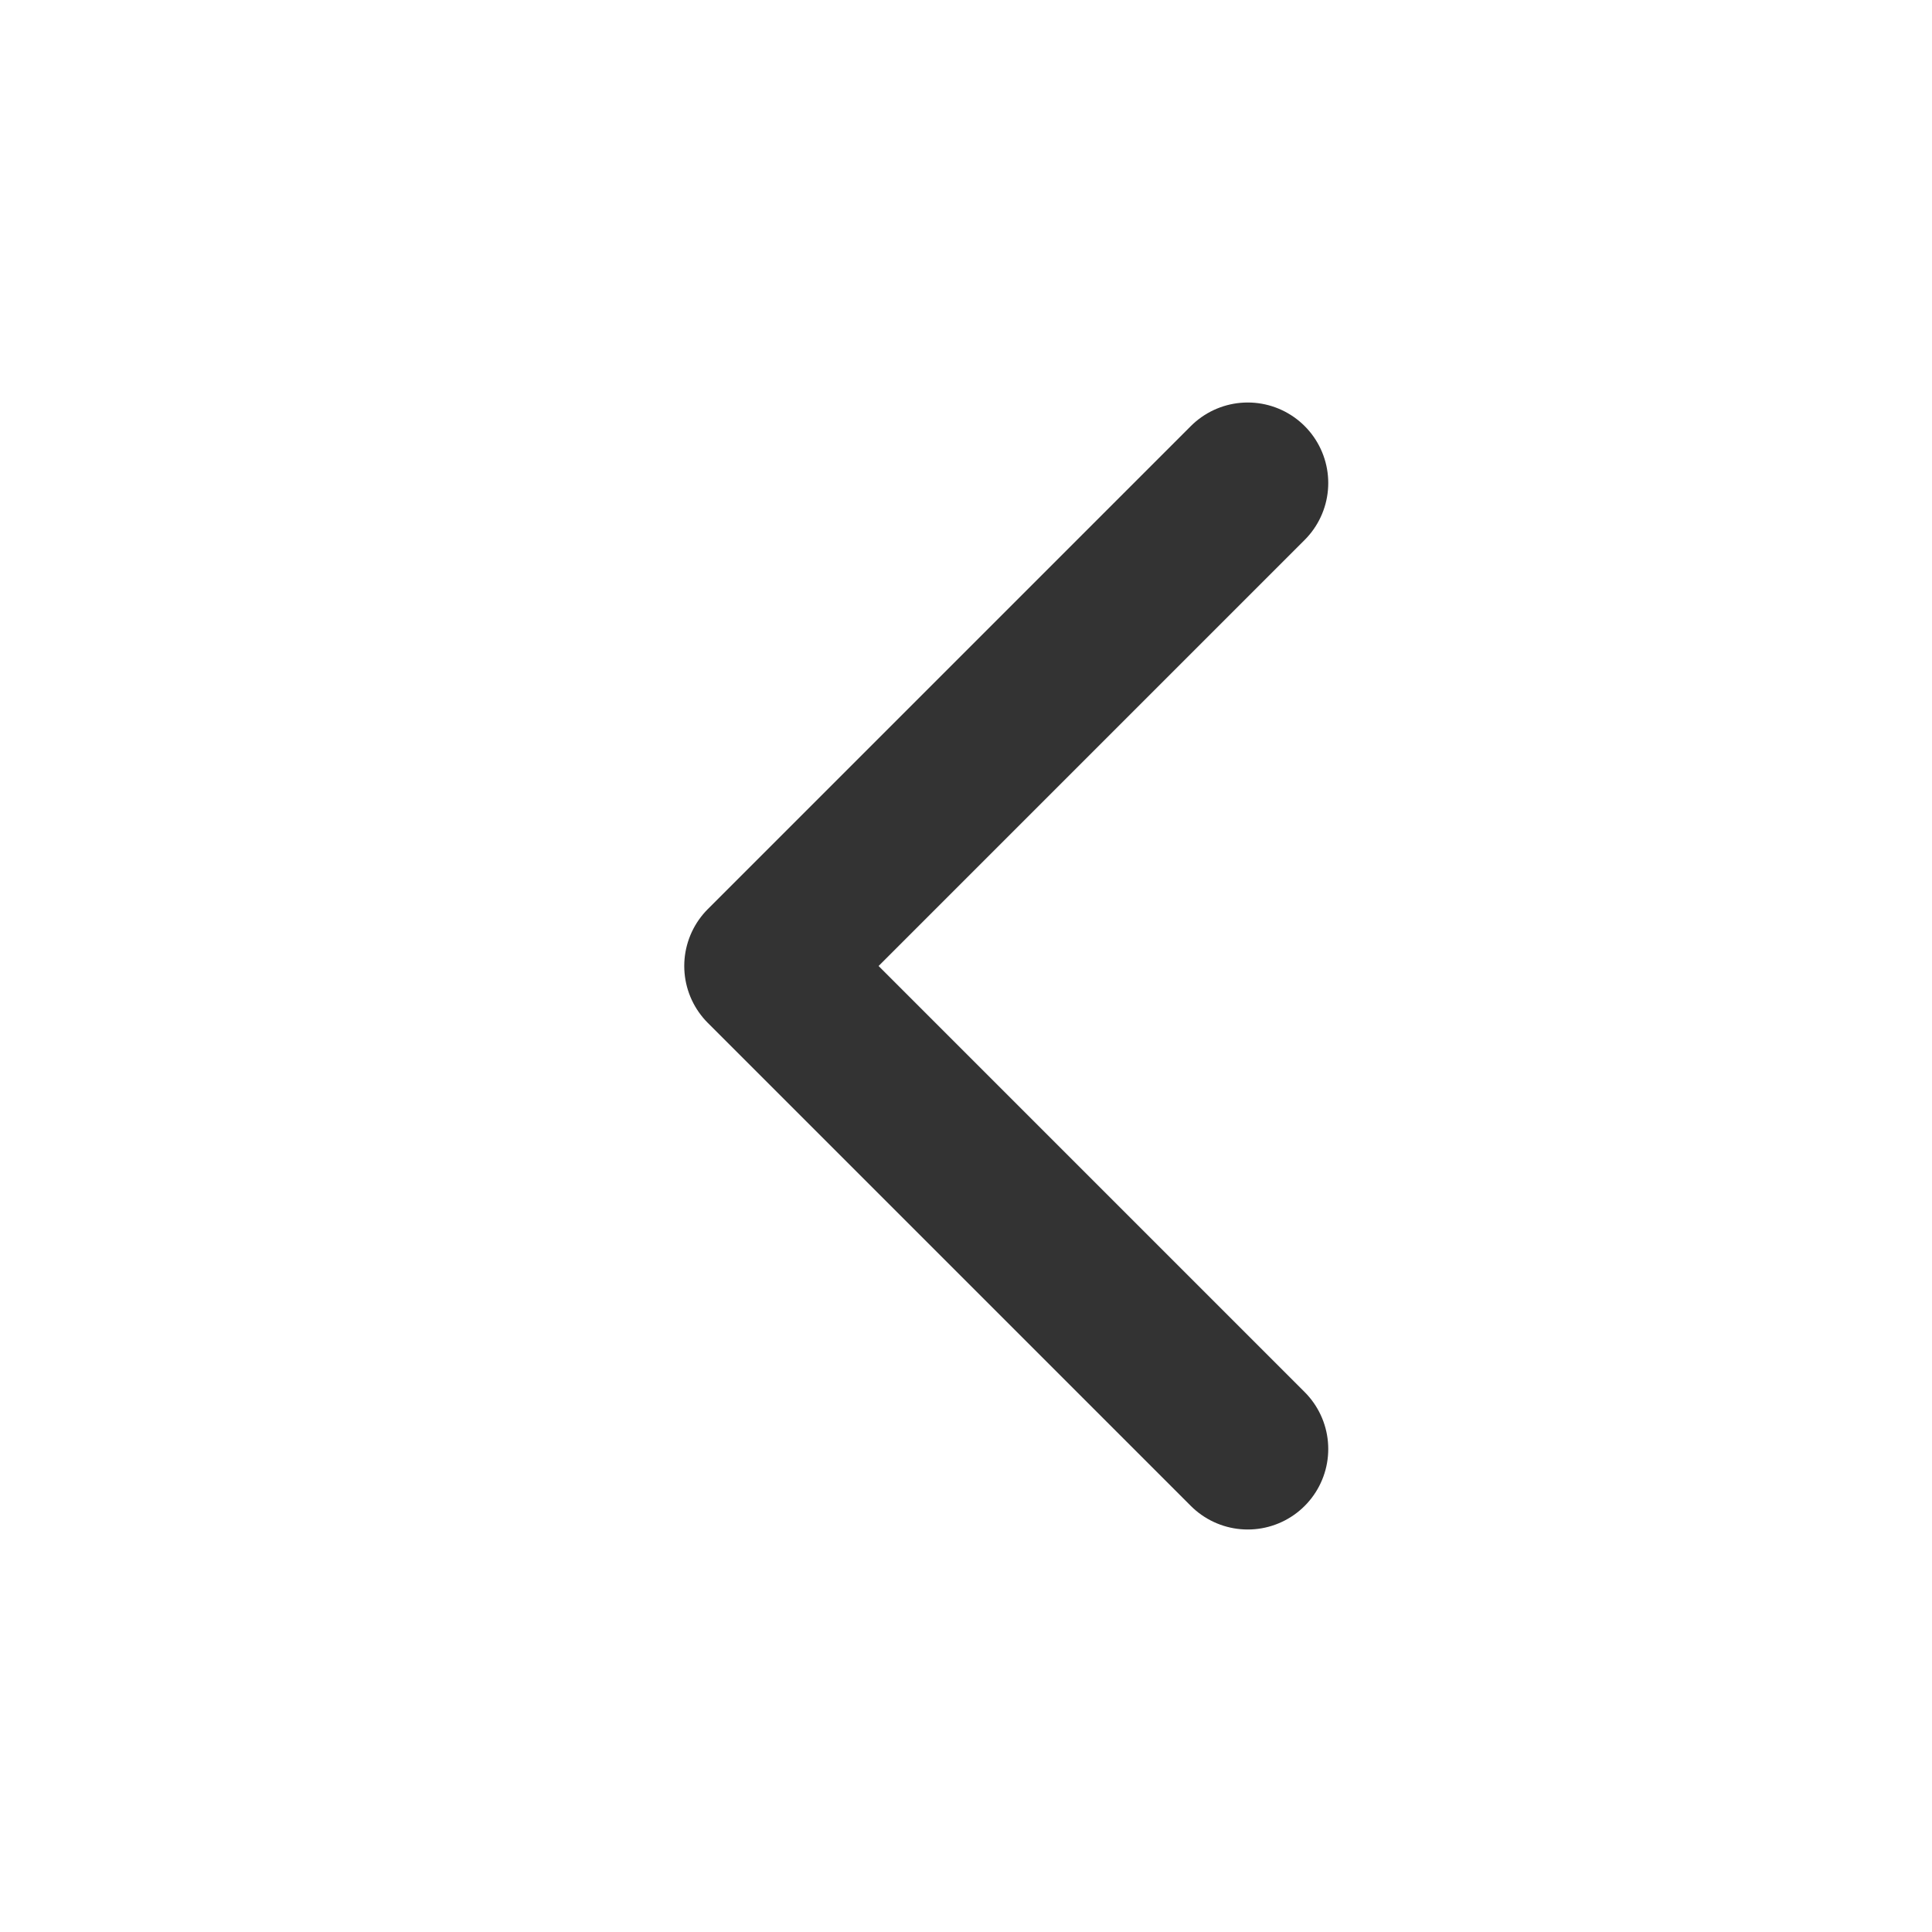
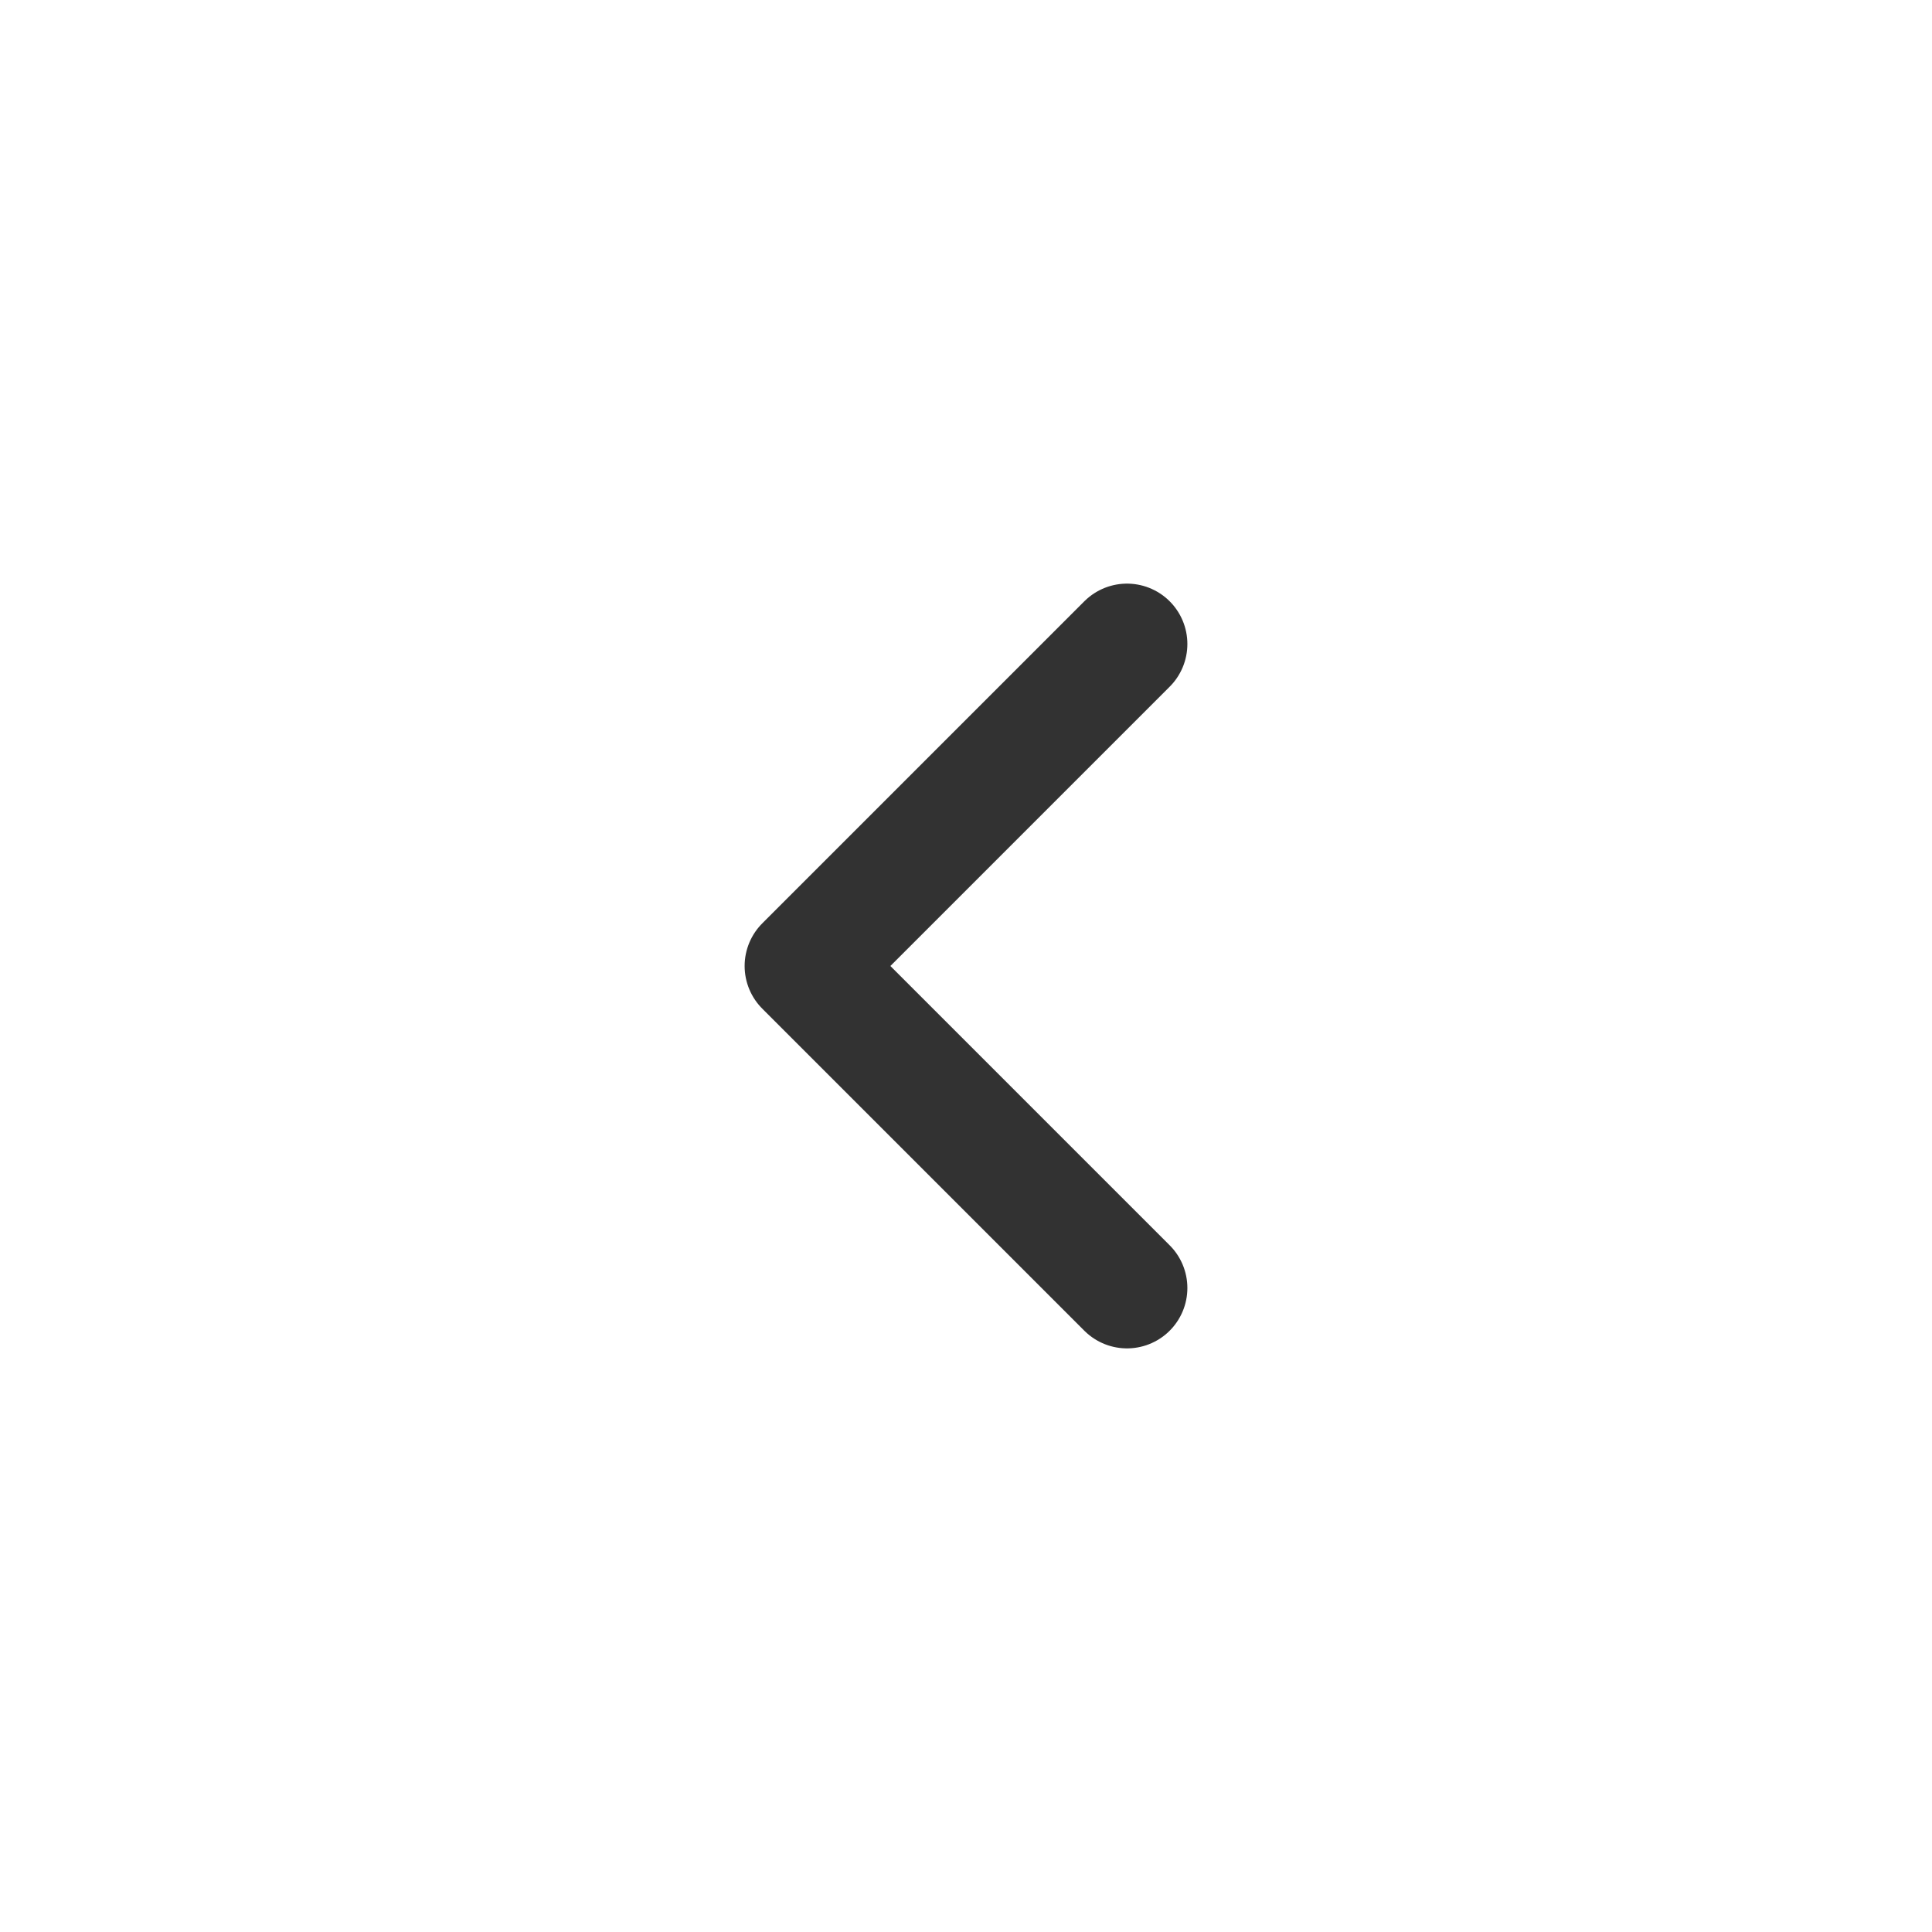
- <svg xmlns="http://www.w3.org/2000/svg" width="24" height="24" viewBox="0 0 48 48" fill="none">
-   <path d="M31 36L19 24L31 12" stroke="#333" stroke-width="4" stroke-linecap="round" stroke-linejoin="round" />
+ <svg xmlns="http://www.w3.org/2000/svg" version="1.1" viewBox="0 0 24 24">
+   <g fill="none">
+     <path d="M0 0h24v24h-24Z" />
+     <path stroke="#323232" stroke-linecap="round" stroke-linejoin="round" stroke-width="1.5" d="M14 8l-4 4 4 4" />
+   </g>
</svg>
